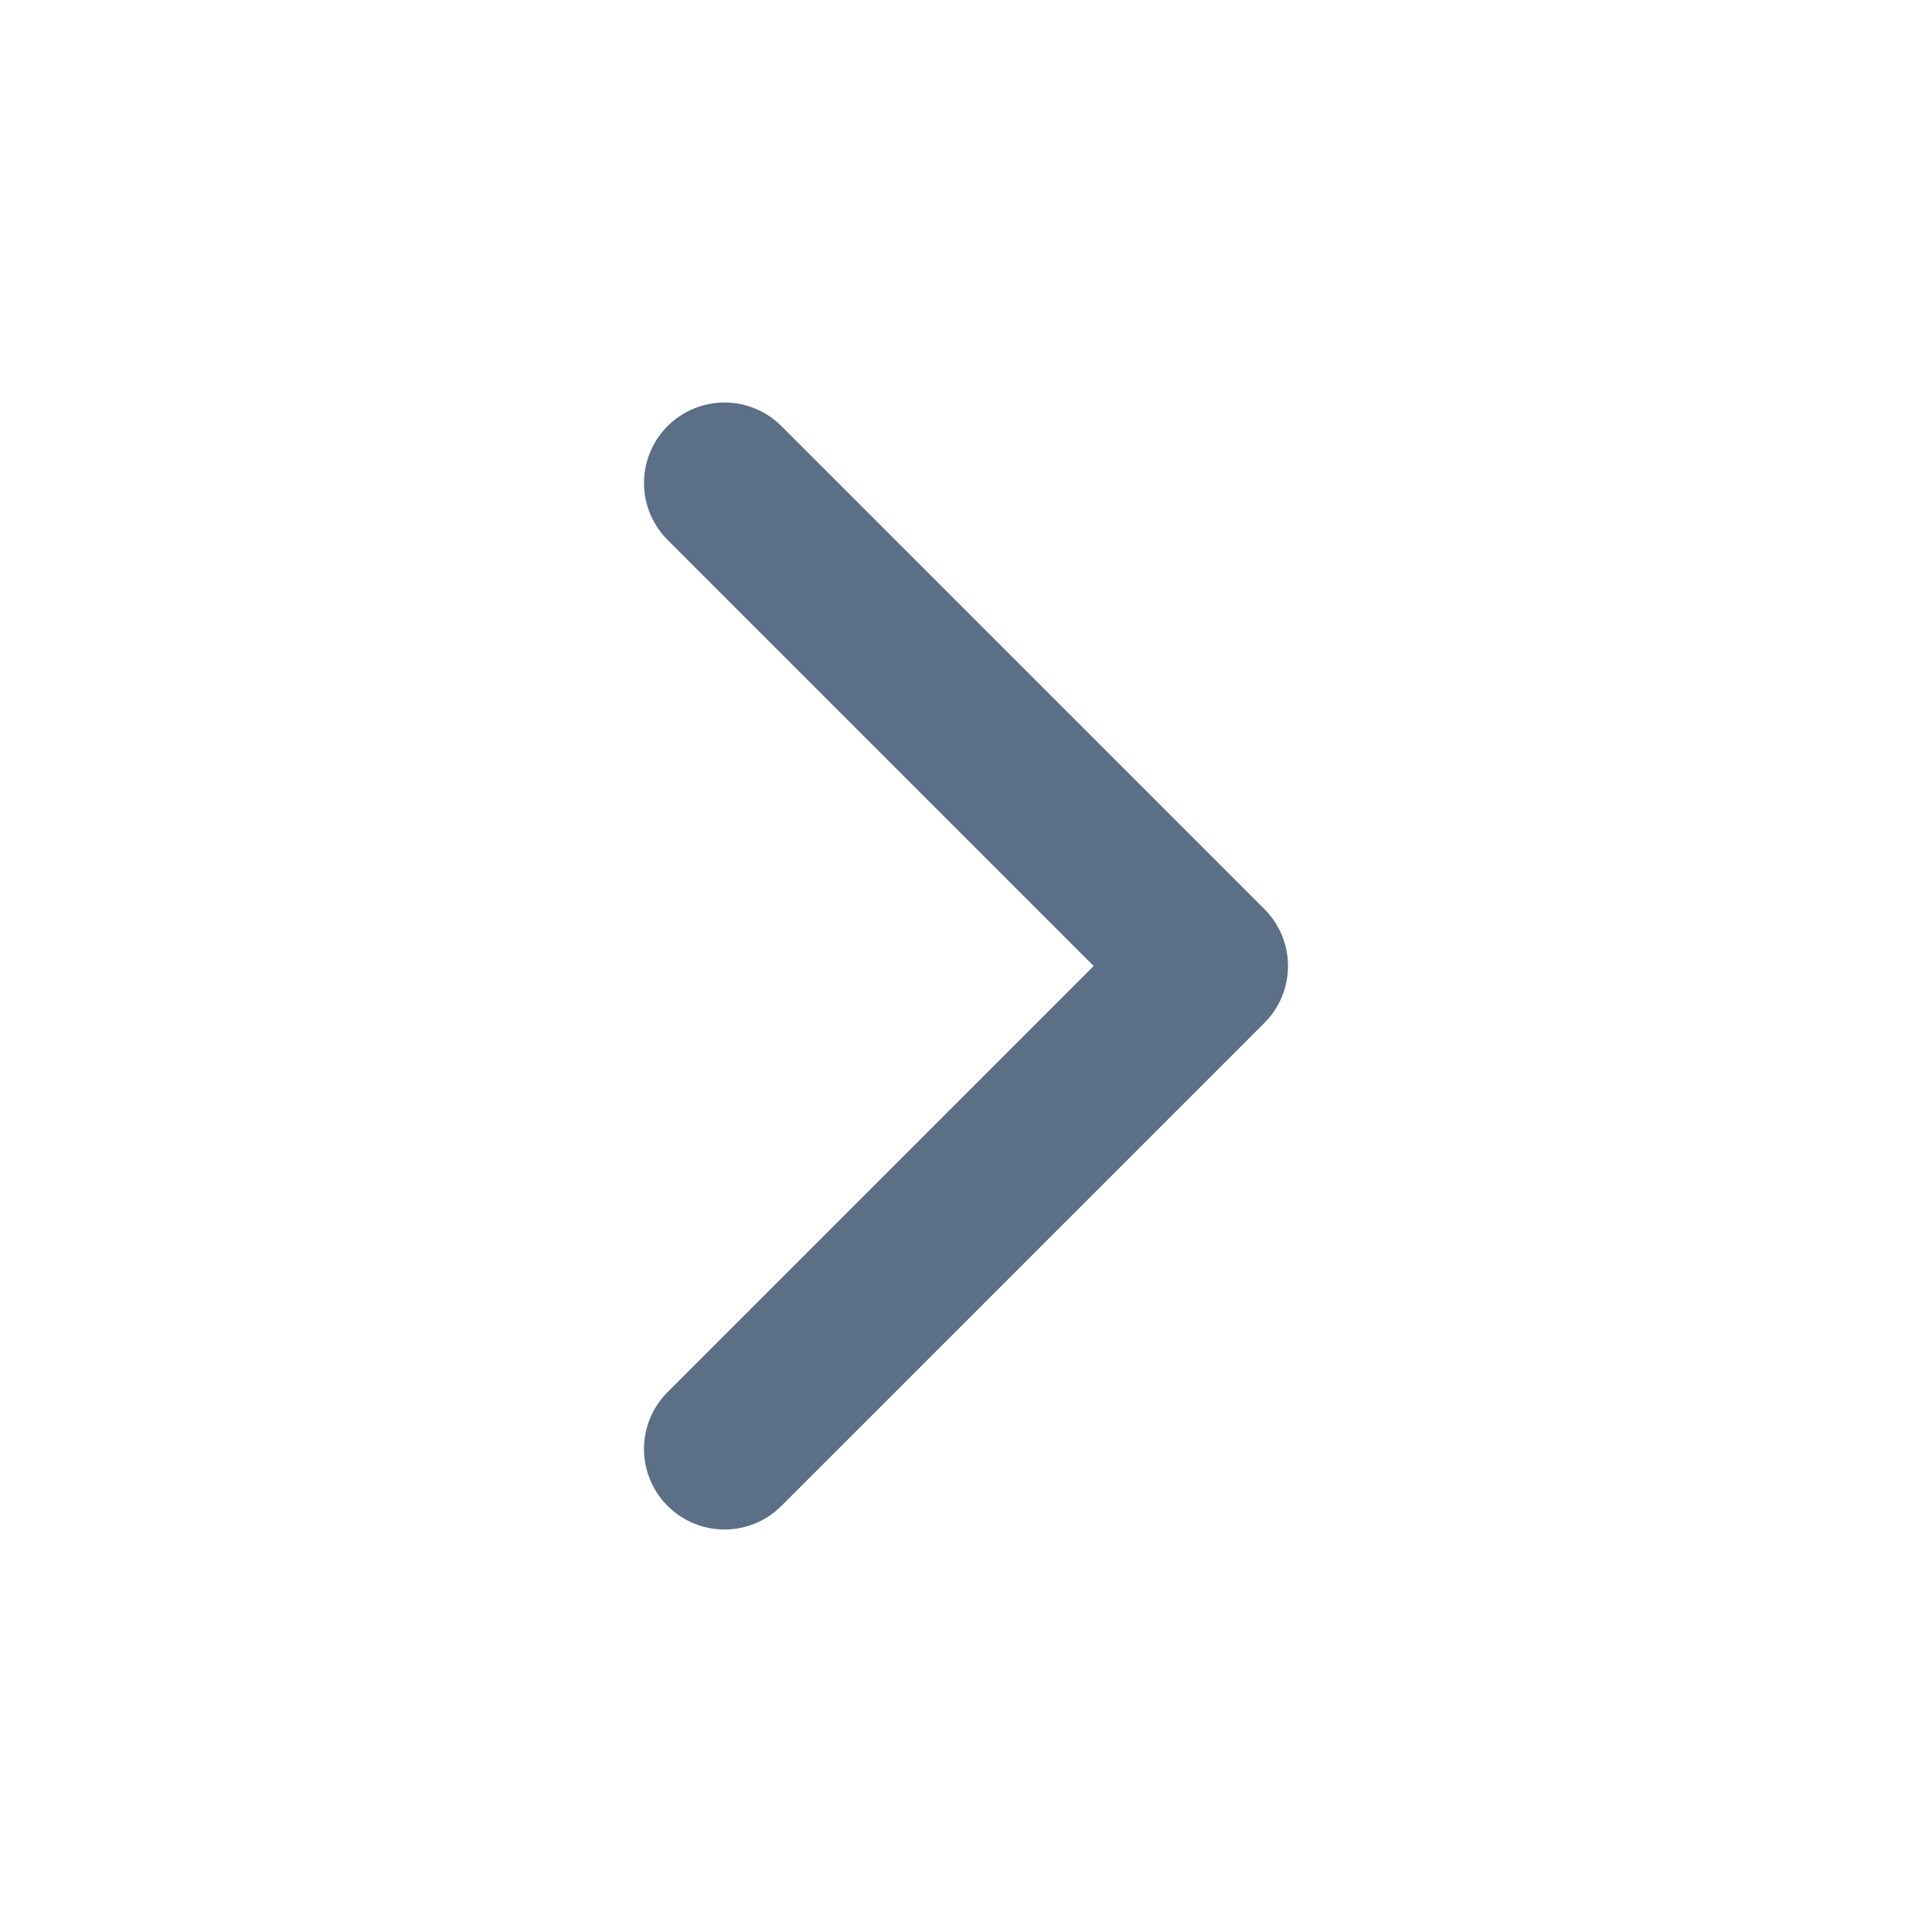
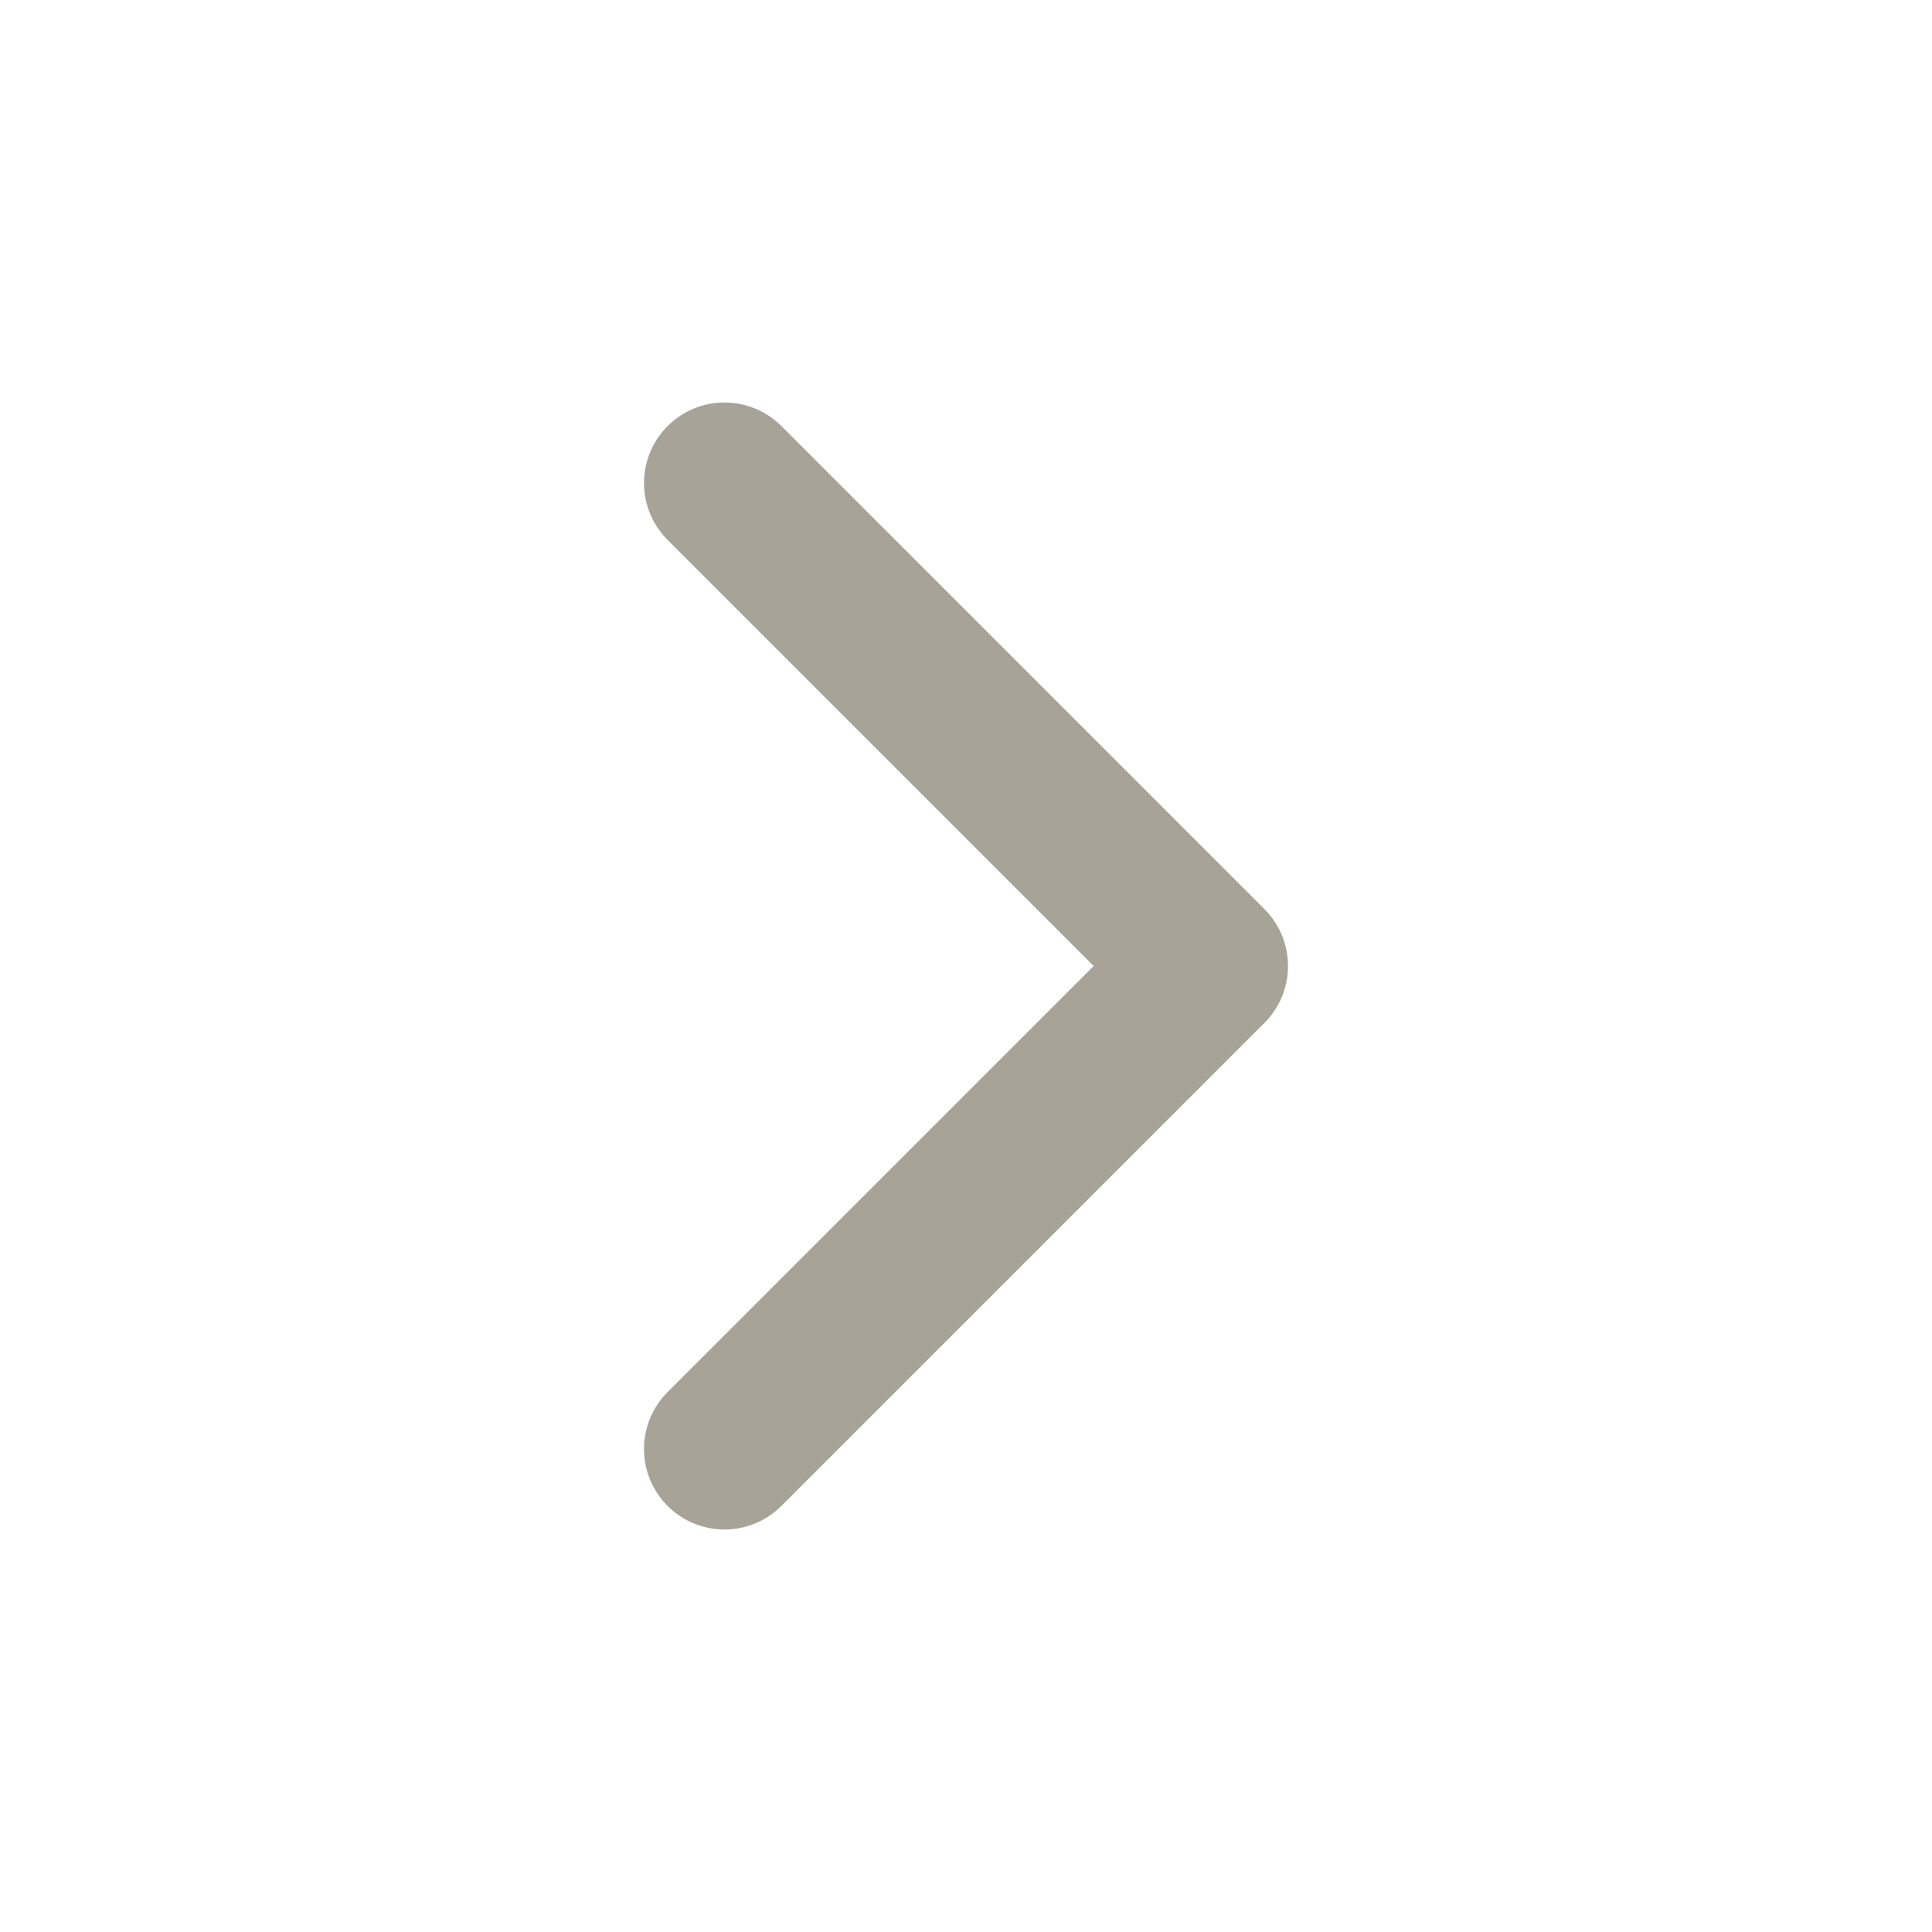
<svg xmlns="http://www.w3.org/2000/svg" viewBox="0 0 24 24">
-   <g fill="none" stroke="#5b6f86" stroke-width="2" stroke-linecap="round" stroke-linejoin="round">
+   <g fill="none" stroke="#a8a397" stroke-width="2" stroke-linecap="round" stroke-linejoin="round">
    <path d="M9 6l6 6-6 6" />
  </g>
</svg>
